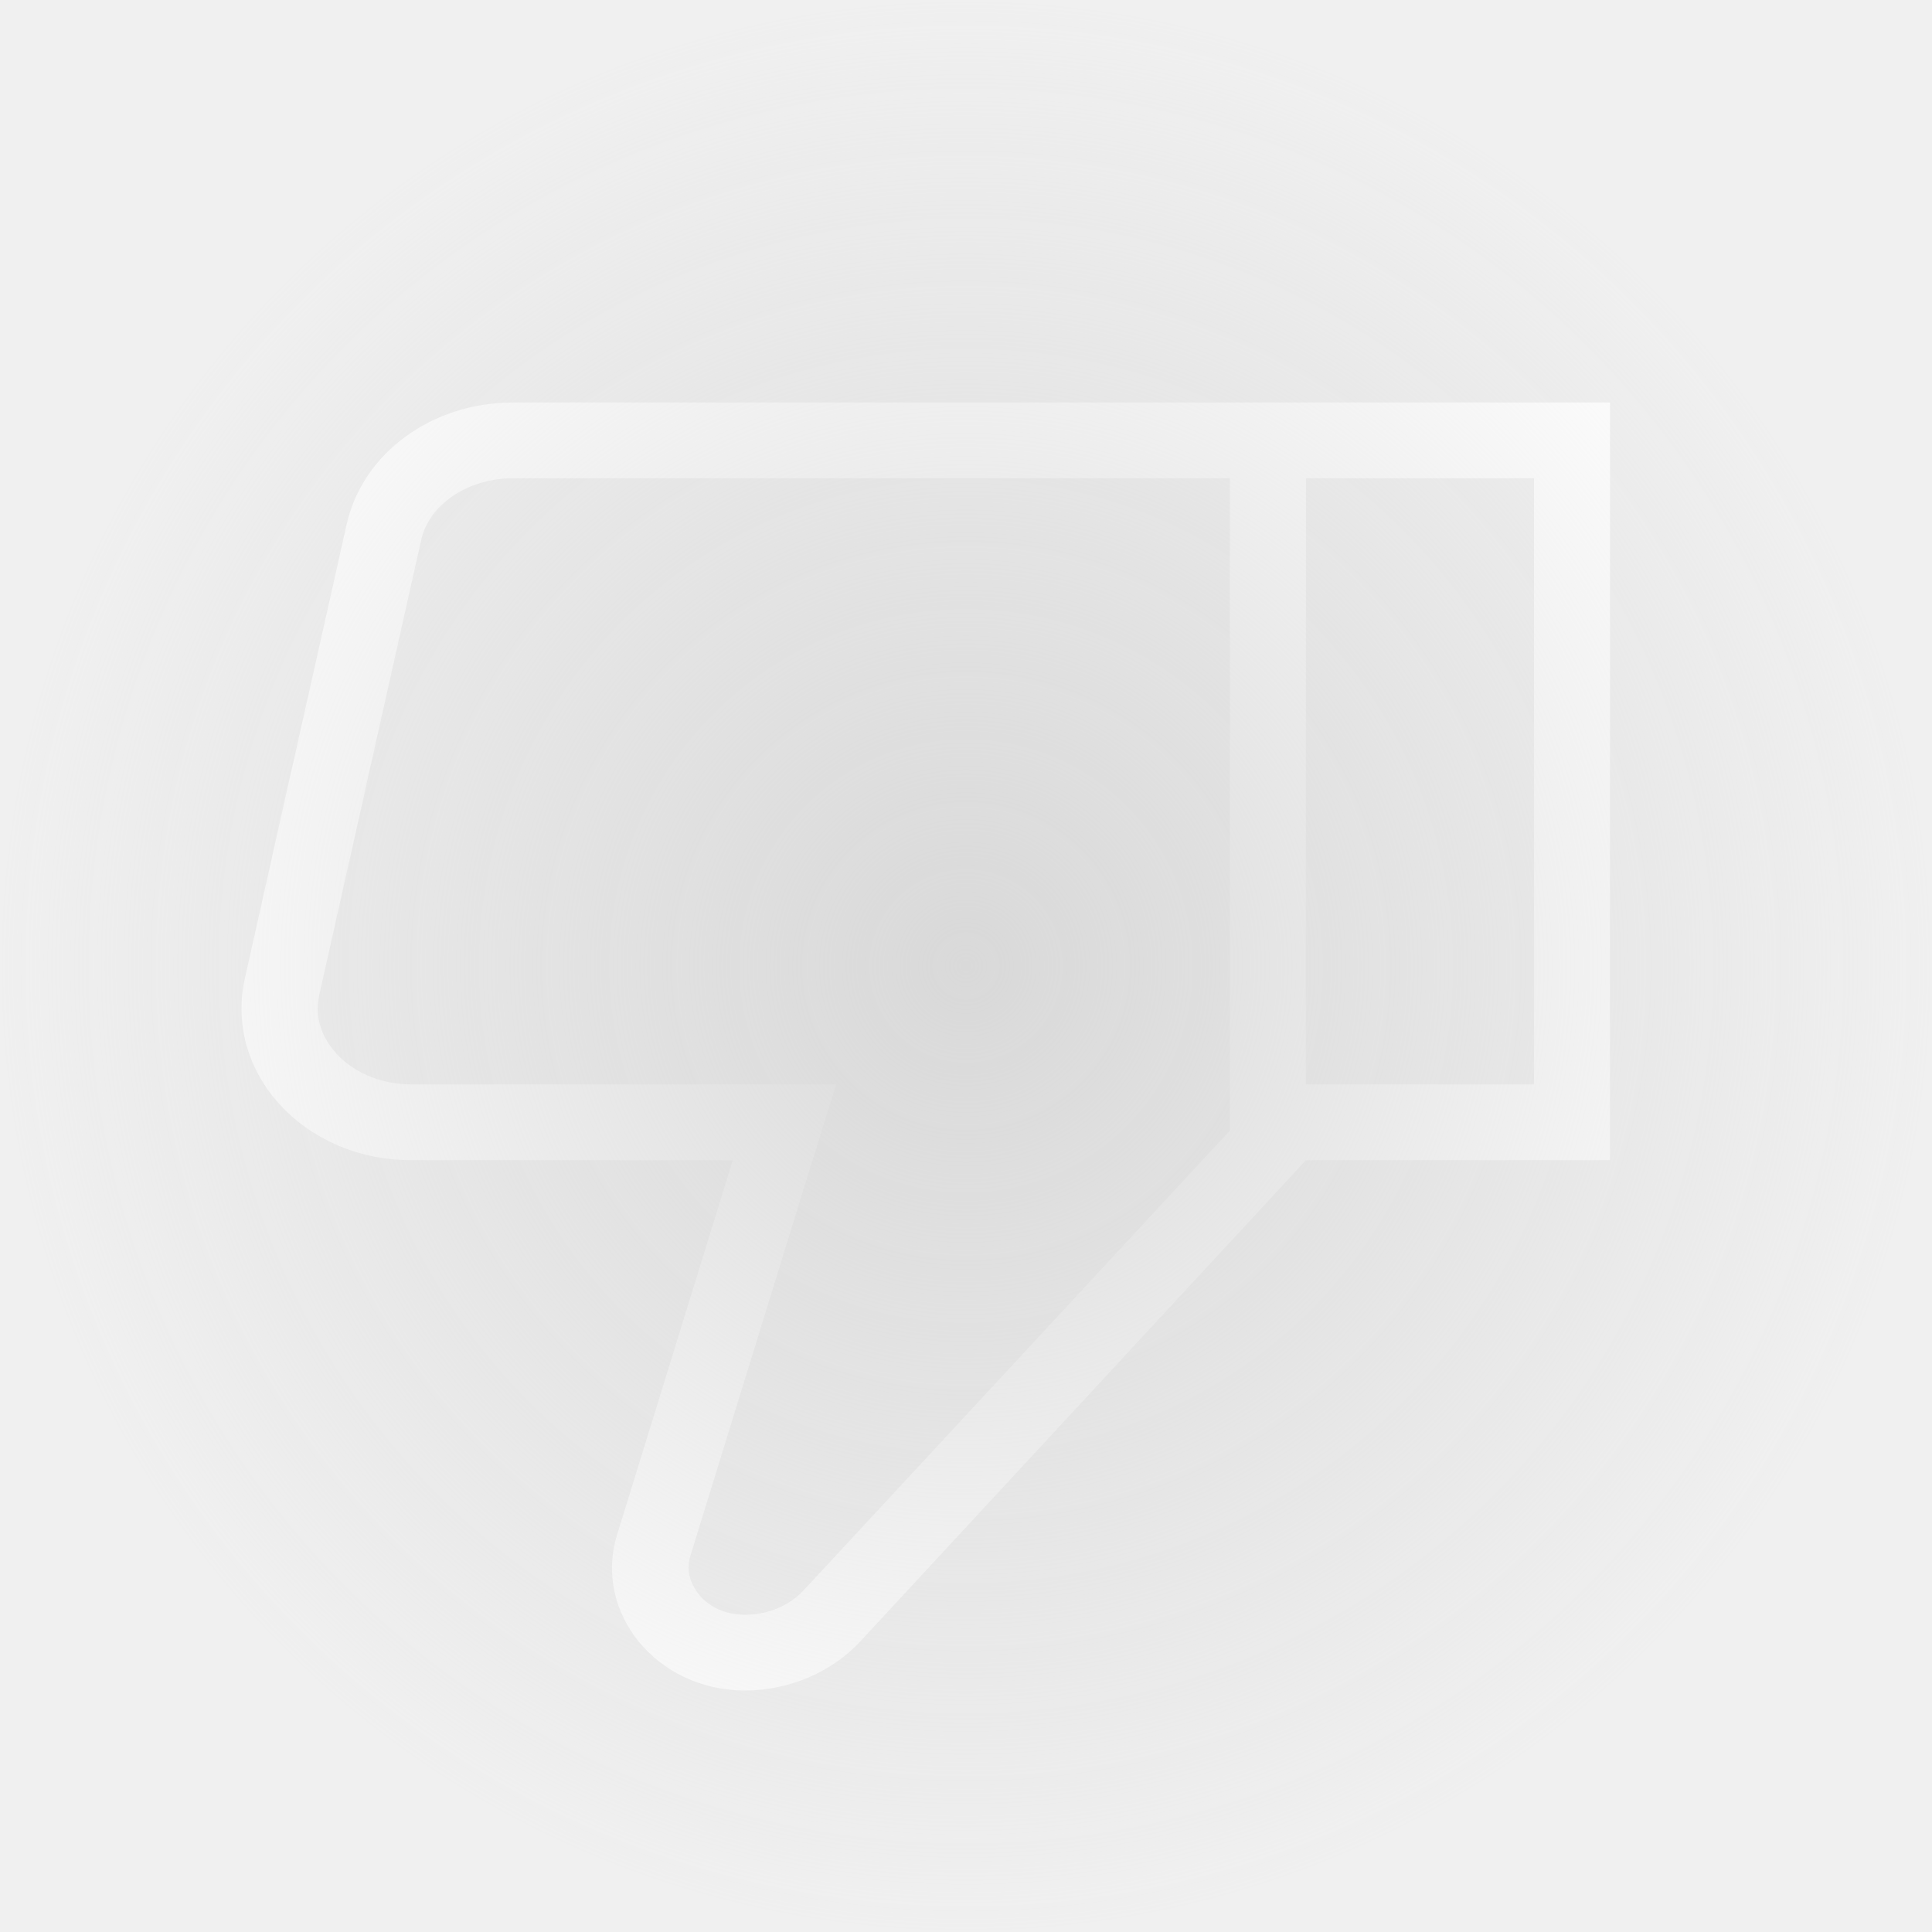
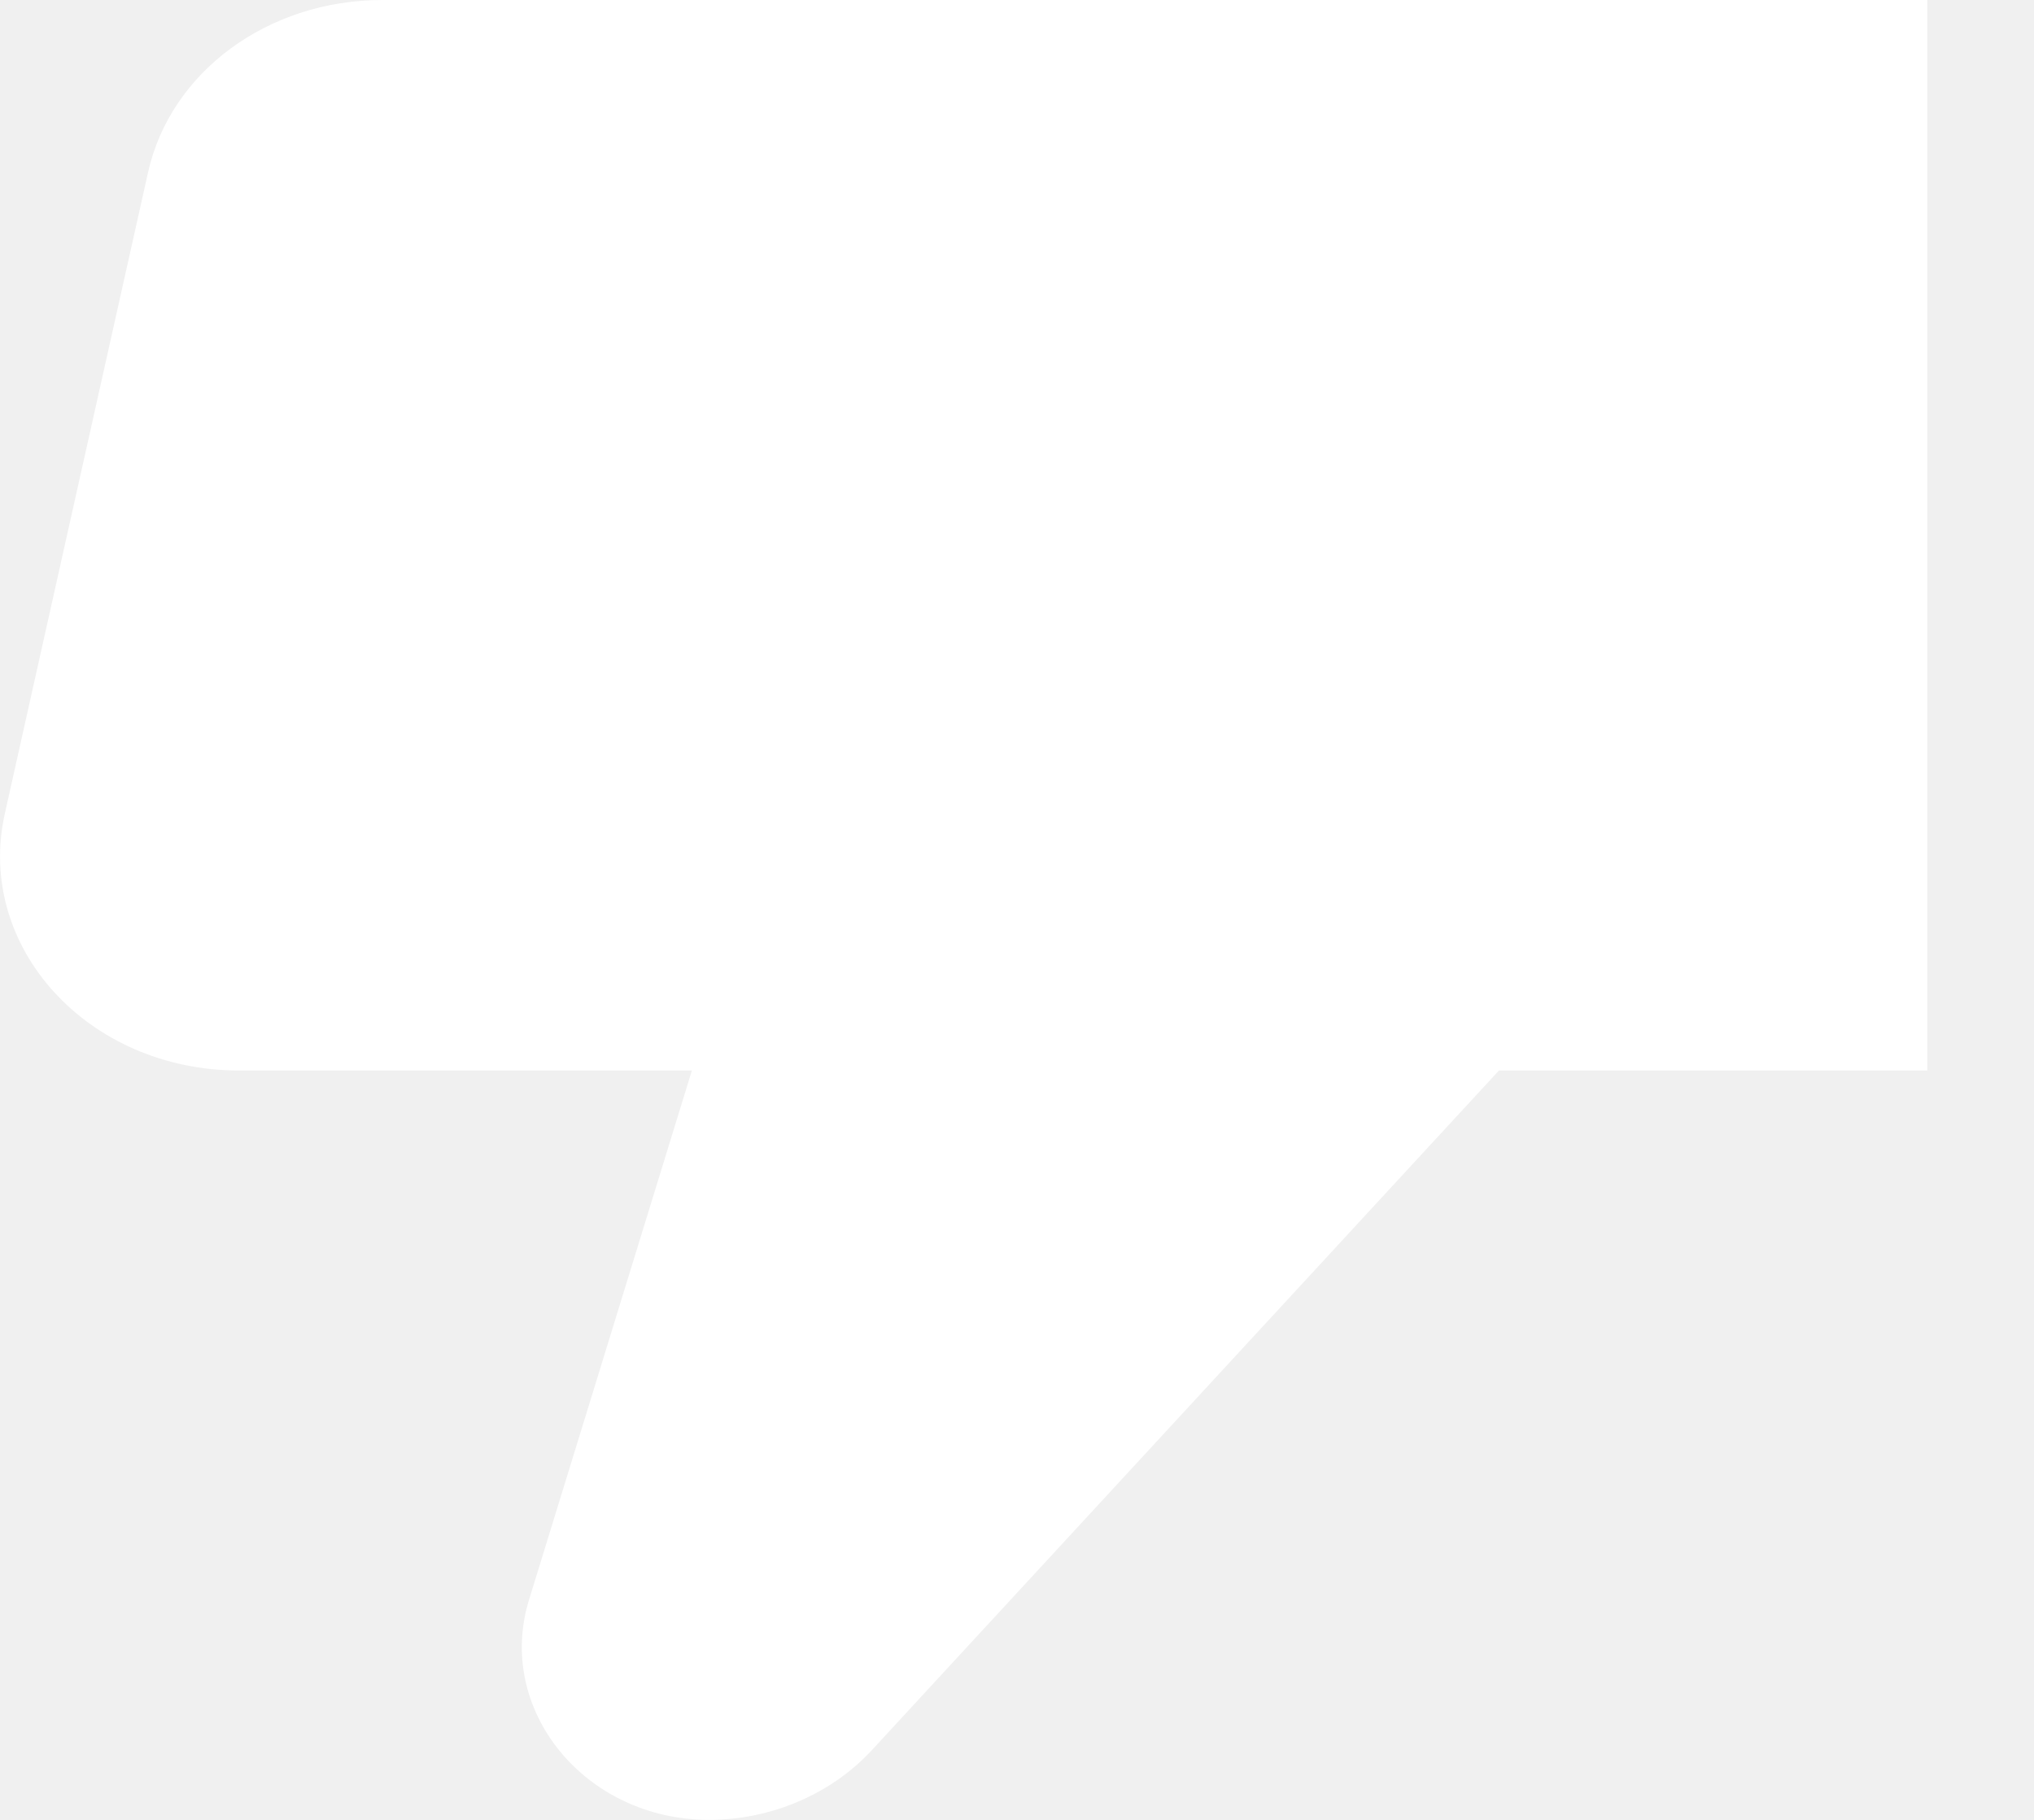
- <svg xmlns="http://www.w3.org/2000/svg" width="24" height="24" viewBox="0 0 24 24" fill="none">
-   <path d="M16.223 5H15.278H6.374C5.363 5 4.504 5.631 4.306 6.515L3.04 12.162C2.785 13.329 3.777 14.412 5.108 14.412H9.103L7.667 19.061C7.365 20.031 8.158 21 9.254 21C9.801 21 10.33 20.774 10.689 20.388L16.223 14.412H20V5H16.223ZM9.99 19.748C9.811 19.946 9.537 20.059 9.254 20.059C9.008 20.059 8.782 19.955 8.659 19.776C8.593 19.682 8.517 19.532 8.574 19.334L10.009 14.685L10.387 13.471H9.103H5.108C4.721 13.471 4.353 13.311 4.136 13.038C4.022 12.896 3.899 12.661 3.966 12.36L5.231 6.713C5.325 6.271 5.807 5.941 6.374 5.941H15.278V14.045L9.99 19.748ZM19.056 13.471H16.223V5.941H19.056V13.471Z" fill="white" />
-   <circle cx="12" cy="12" r="12" fill="url(#paint0_radial_946_2966)" />
-   <defs>
-     <radialGradient id="paint0_radial_946_2966" cx="0" cy="0" r="1" gradientUnits="userSpaceOnUse" gradientTransform="translate(12 12) rotate(90) scale(12)">
-       <stop stop-color="#D9D9D9" />
-       <stop offset="1" stop-color="#D9D9D9" stop-opacity="0" />
-     </radialGradient>
-   </defs>
+ <svg xmlns="http://www.w3.org/2000/svg" width="19" height="17" viewBox="0 0 19 17" fill="none">
+   <path d="M14.002 0H13.002H3.573C2.503 0 1.593 0.67 1.383 1.61L0.043 7.61C-0.227 8.85 0.823 10 2.233 10H6.463L4.943 14.94C4.623 15.97 5.463 17 6.623 17C7.203 17 7.763 16.76 8.143 16.35L14.002 10H18.003V0H14.002ZM7.403 15.67C7.213 15.88 6.923 16 6.623 16C6.363 16 6.123 15.89 5.993 15.7C5.923 15.6 5.843 15.44 5.903 15.23L7.423 10.29L7.823 9H6.463H2.233C1.823 9 1.433 8.83 1.203 8.54C1.083 8.39 0.953 8.14 1.023 7.82L2.363 1.82C2.463 1.35 2.973 1 3.573 1H13.002V9.61L7.403 15.67ZM17.003 9H14.002V1H17.003V9Z" fill="white" />
+   <path d="M0.5 8L2.5 1L3 0.5H17.5V9.5H13.5V10L7 16.5H6.5L5.5 16V15L7 9.5H1.5L1 9L0.5 8Z" fill="white" />
</svg>
